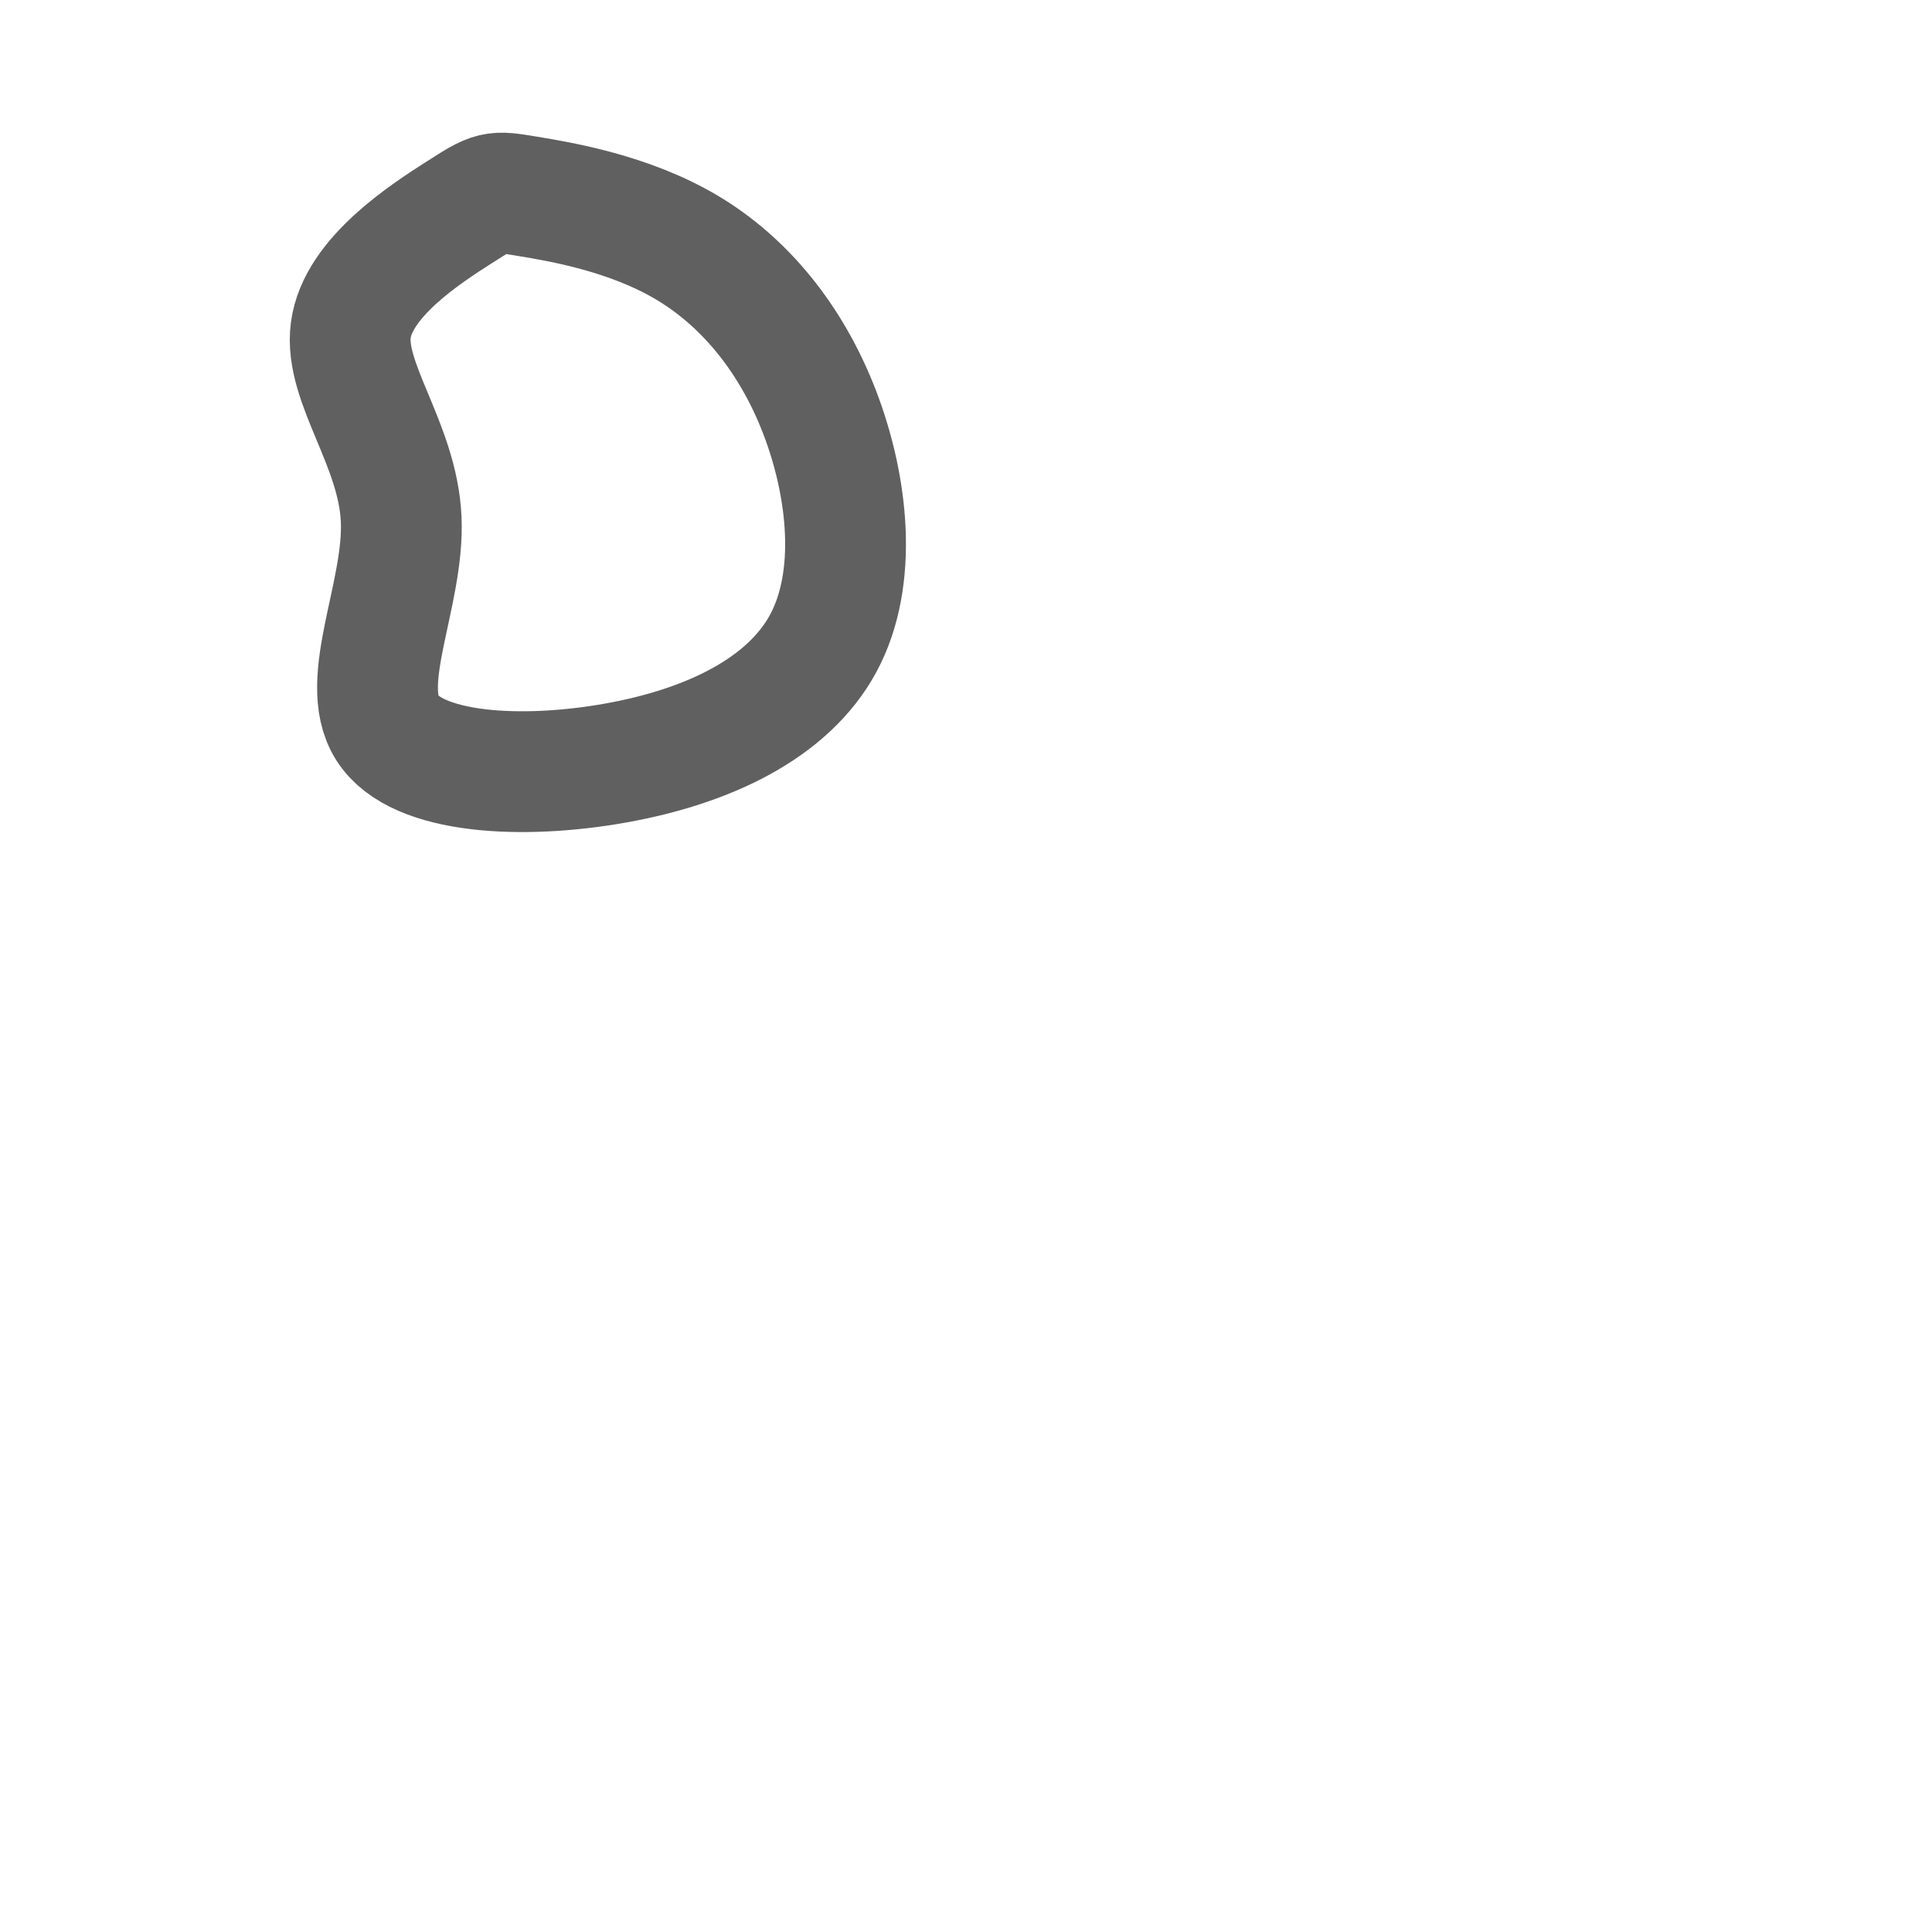
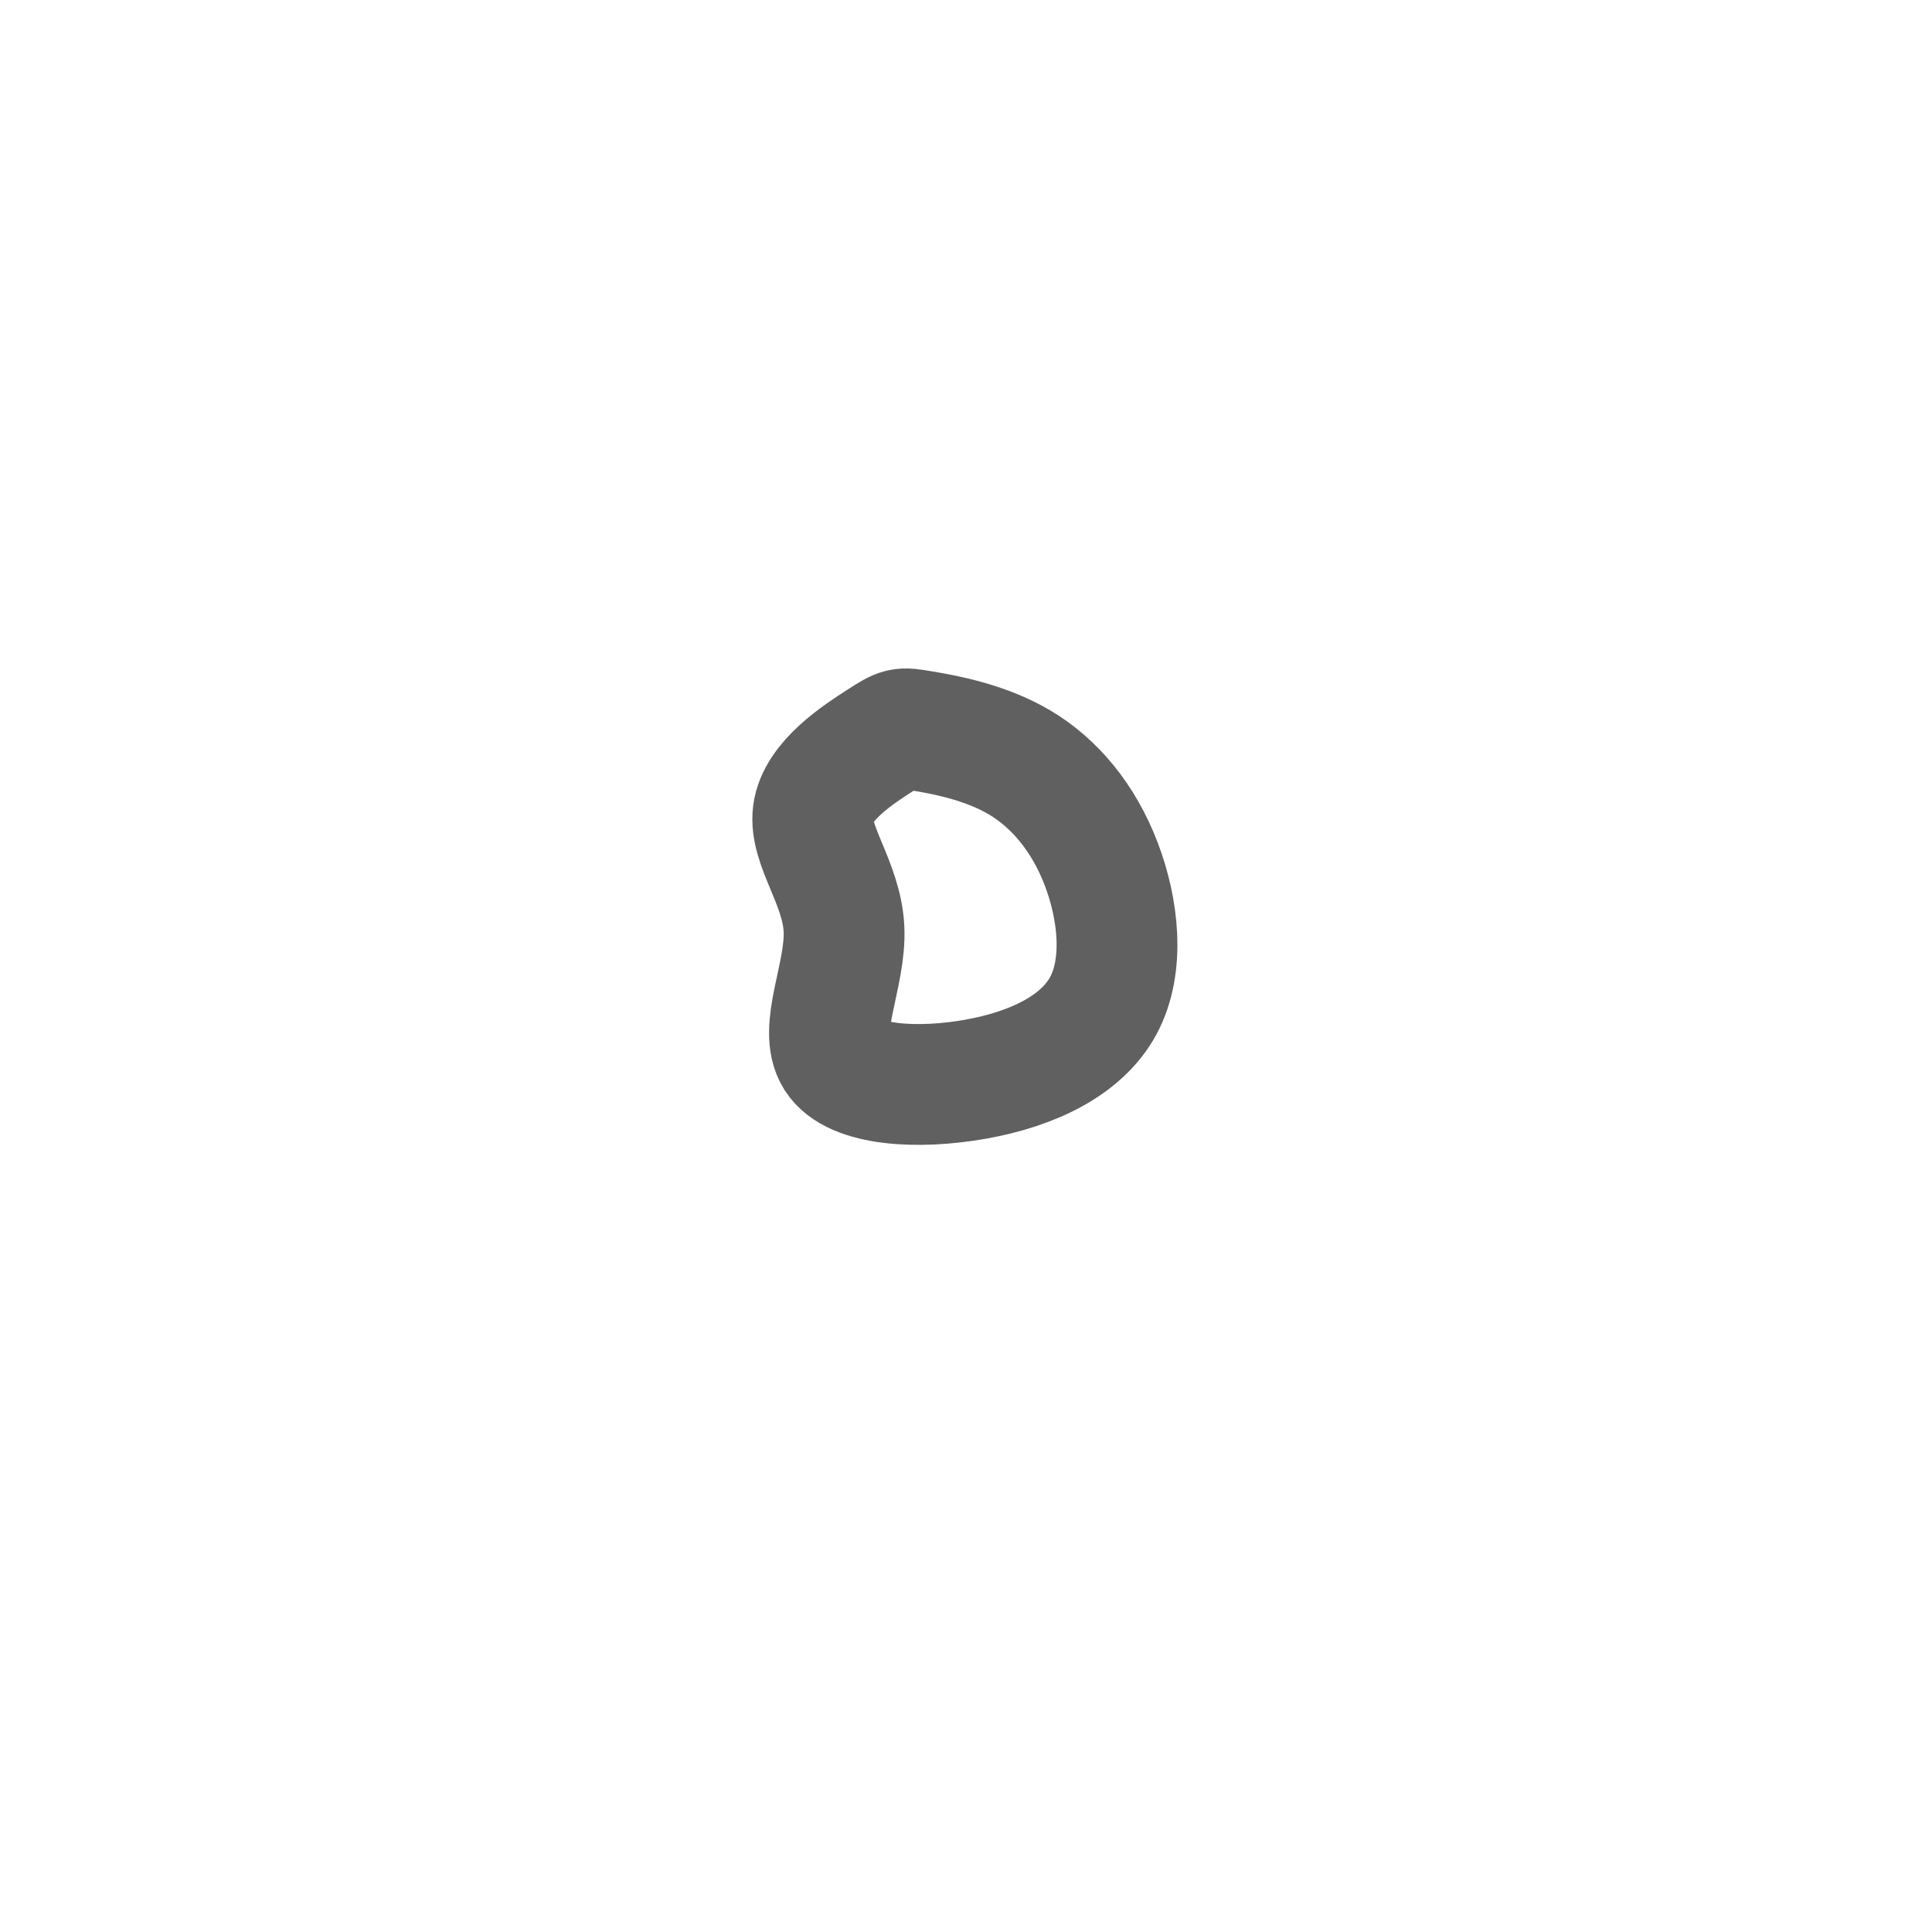
<svg xmlns="http://www.w3.org/2000/svg" width="48" height="48" viewBox="0 0 12.7 12.7" version="1.1" id="svg8">
  <defs id="defs2">
    <clipPath clipPathUnits="userSpaceOnUse" id="clipPath4735">
      <path style="opacity:1;fill:none;stroke:#000000;stroke-width:0.265px;stroke-linecap:butt;stroke-linejoin:miter;stroke-opacity:1" d="m 4.678,285.681 c -1.085,0.292 -2.167,1.084 -2.279,2.039 -0.112,0.955 0.748,2.072 0.804,3.43 0.056,1.359 -0.693,2.958 -0.221,3.805 0.472,0.847 2.165,0.939 3.65,0.638 1.485,-0.302 2.764,-0.998 3.322,-2.18 0.558,-1.182 0.397,-2.85 -0.059,-4.199 -0.456,-1.349 -1.208,-2.38 -2.127,-2.999 -0.919,-0.619 -2.005,-0.826 -3.09,-0.534 z" id="path4737" />
    </clipPath>
  </defs>
  <g id="layer1" transform="translate(0,-284.3)" style="opacity:1">
-     <path style="opacity:1;fill:none;fill-opacity:0.392;stroke:#606060;stroke-width:0.794;stroke-linecap:butt;stroke-linejoin:miter;stroke-miterlimit:4;stroke-dasharray:none;stroke-opacity:1" d="m 3.02,285.695 c -0.223,0.143 -0.668,0.429 -0.714,0.775 -0.046,0.345 0.308,0.749 0.331,1.24 0.023,0.491 -0.285,1.069 -0.091,1.375 0.194,0.306 0.89,0.34 1.5,0.231 0.611,-0.109 1.136,-0.361 1.366,-0.788 0.23,-0.427 0.163,-1.03 -0.024,-1.518 -0.188,-0.488 -0.497,-0.86 -0.875,-1.084 -0.378,-0.224 -0.824,-0.299 -1.048,-0.336 -0.223,-0.037 -0.223,-0.037 -0.446,0.106 z" id="path4516" />
+     <path style="opacity:1;fill:none;fill-opacity:0.392;stroke:#606060;stroke-width:0.794;stroke-linecap:butt;stroke-linejoin:miter;stroke-miterlimit:4;stroke-dasharray:none;stroke-opacity:1" d="m 5.783,289.169 c -0.137,0.088 -0.41,0.264 -0.438,0.476 -0.028,0.212 0.189,0.46 0.203,0.762 0.014,0.302 -0.175,0.657 -0.056,0.845 0.119,0.188 0.547,0.209 0.922,0.142 0.375,-0.067 0.698,-0.222 0.839,-0.484 0.141,-0.263 0.1,-0.633 -0.015,-0.933 -0.115,-0.3 -0.305,-0.529 -0.537,-0.666 -0.232,-0.137 -0.507,-0.184 -0.644,-0.207 -0.137,-0.023 -0.137,-0.023 -0.274,0.065 z" id="path4516" />
  </g>
</svg>
